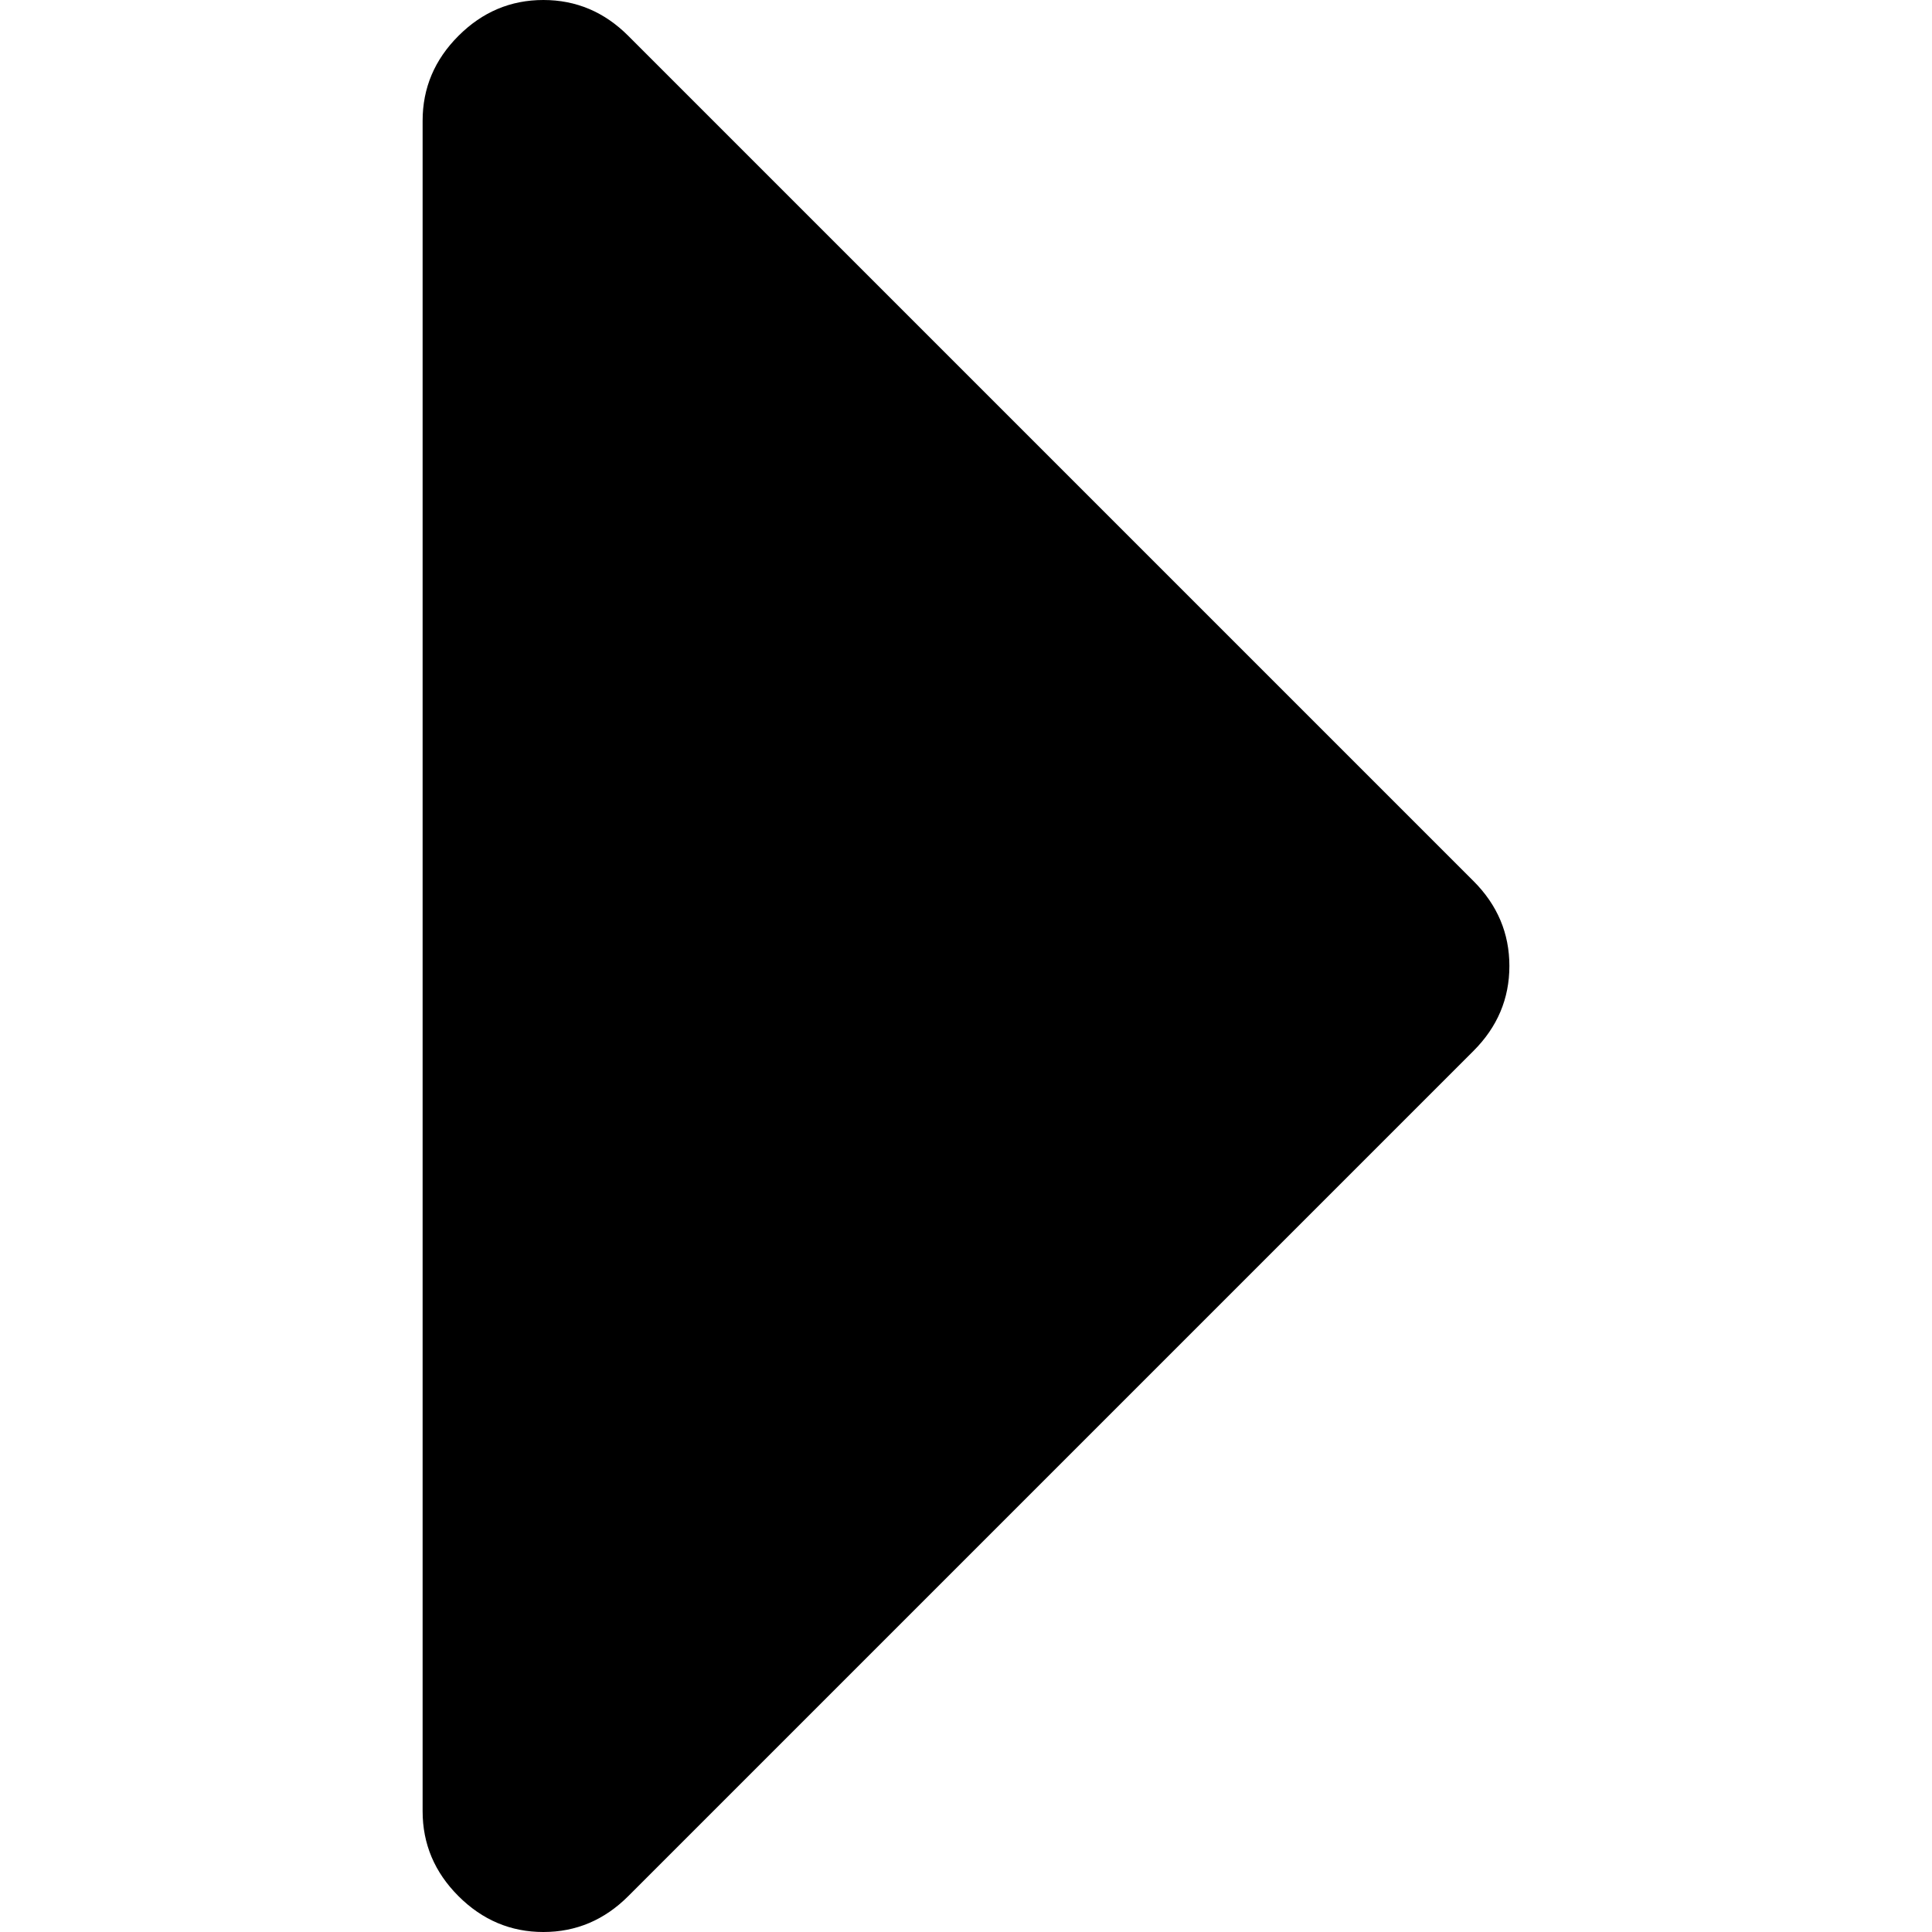
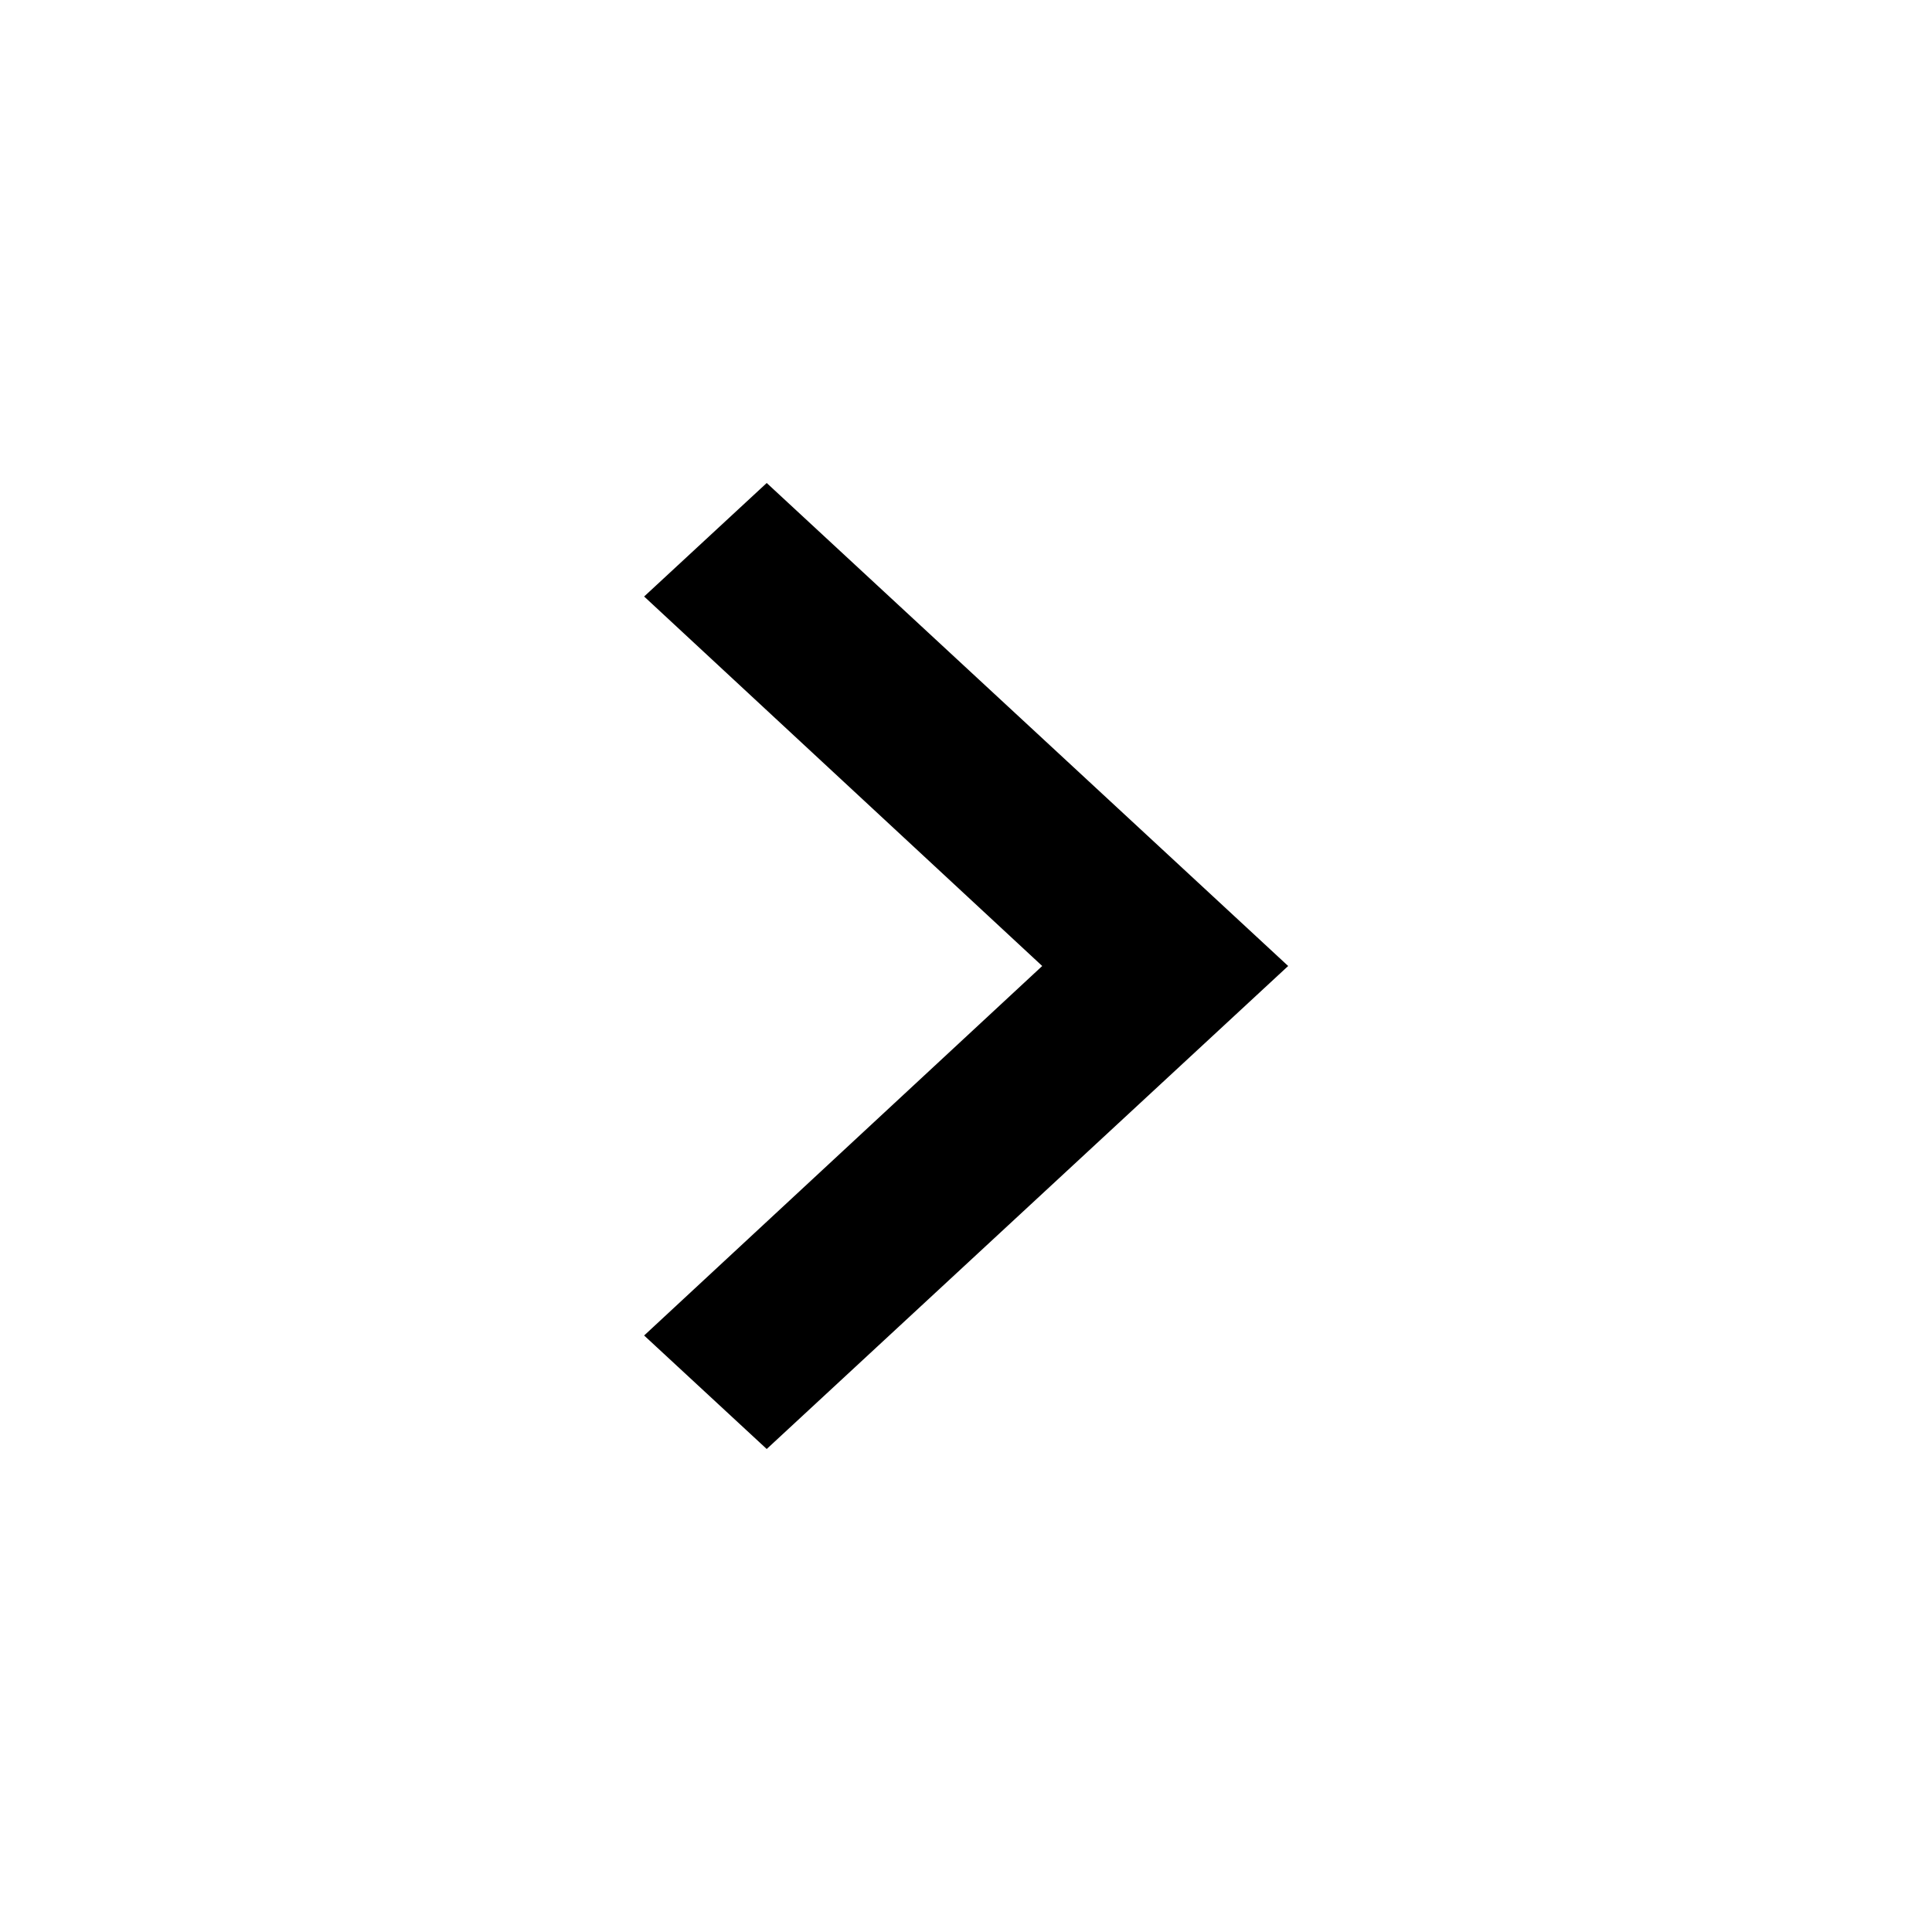
- <svg xmlns="http://www.w3.org/2000/svg" version="1.1" id="Capa_1" x="0px" y="0px" width="292.359px" height="292.359px" viewBox="0 0 292.359 292.359" style="enable-background:new 0 0 292.359 292.359;" xml:space="preserve">
-   <g>
-     <path d="M222.979,133.331L95.073,5.424C91.456,1.807,87.178,0,82.226,0c-4.952,0-9.233,1.807-12.85,5.424   c-3.617,3.617-5.424,7.898-5.424,12.847v255.813c0,4.948,1.807,9.232,5.424,12.847c3.621,3.617,7.902,5.428,12.85,5.428   c4.949,0,9.23-1.811,12.847-5.428l127.906-127.907c3.614-3.613,5.428-7.897,5.428-12.847   C228.407,141.229,226.594,136.948,222.979,133.331z" />
-   </g>
-   <g>
- </g>
-   <g>
- </g>
-   <g>
- </g>
-   <g>
- </g>
-   <g>
- </g>
-   <g>
- </g>
-   <g>
- </g>
-   <g>
- </g>
-   <g>
- </g>
-   <g>
- </g>
-   <g>
- </g>
-   <g>
- </g>
-   <g>
- </g>
-   <g>
- </g>
-   <g>
- </g>
+ <svg xmlns="http://www.w3.org/2000/svg" width="20" height="20" viewBox="0 0 20 20" fill="black">
+   <path fill-rule="evenodd" clip-rule="evenodd" d="M6.668 13.825L10.789 10L6.668 6.175L7.937 5L13.335 10L7.937 15L6.668 13.825Z" />
</svg>
